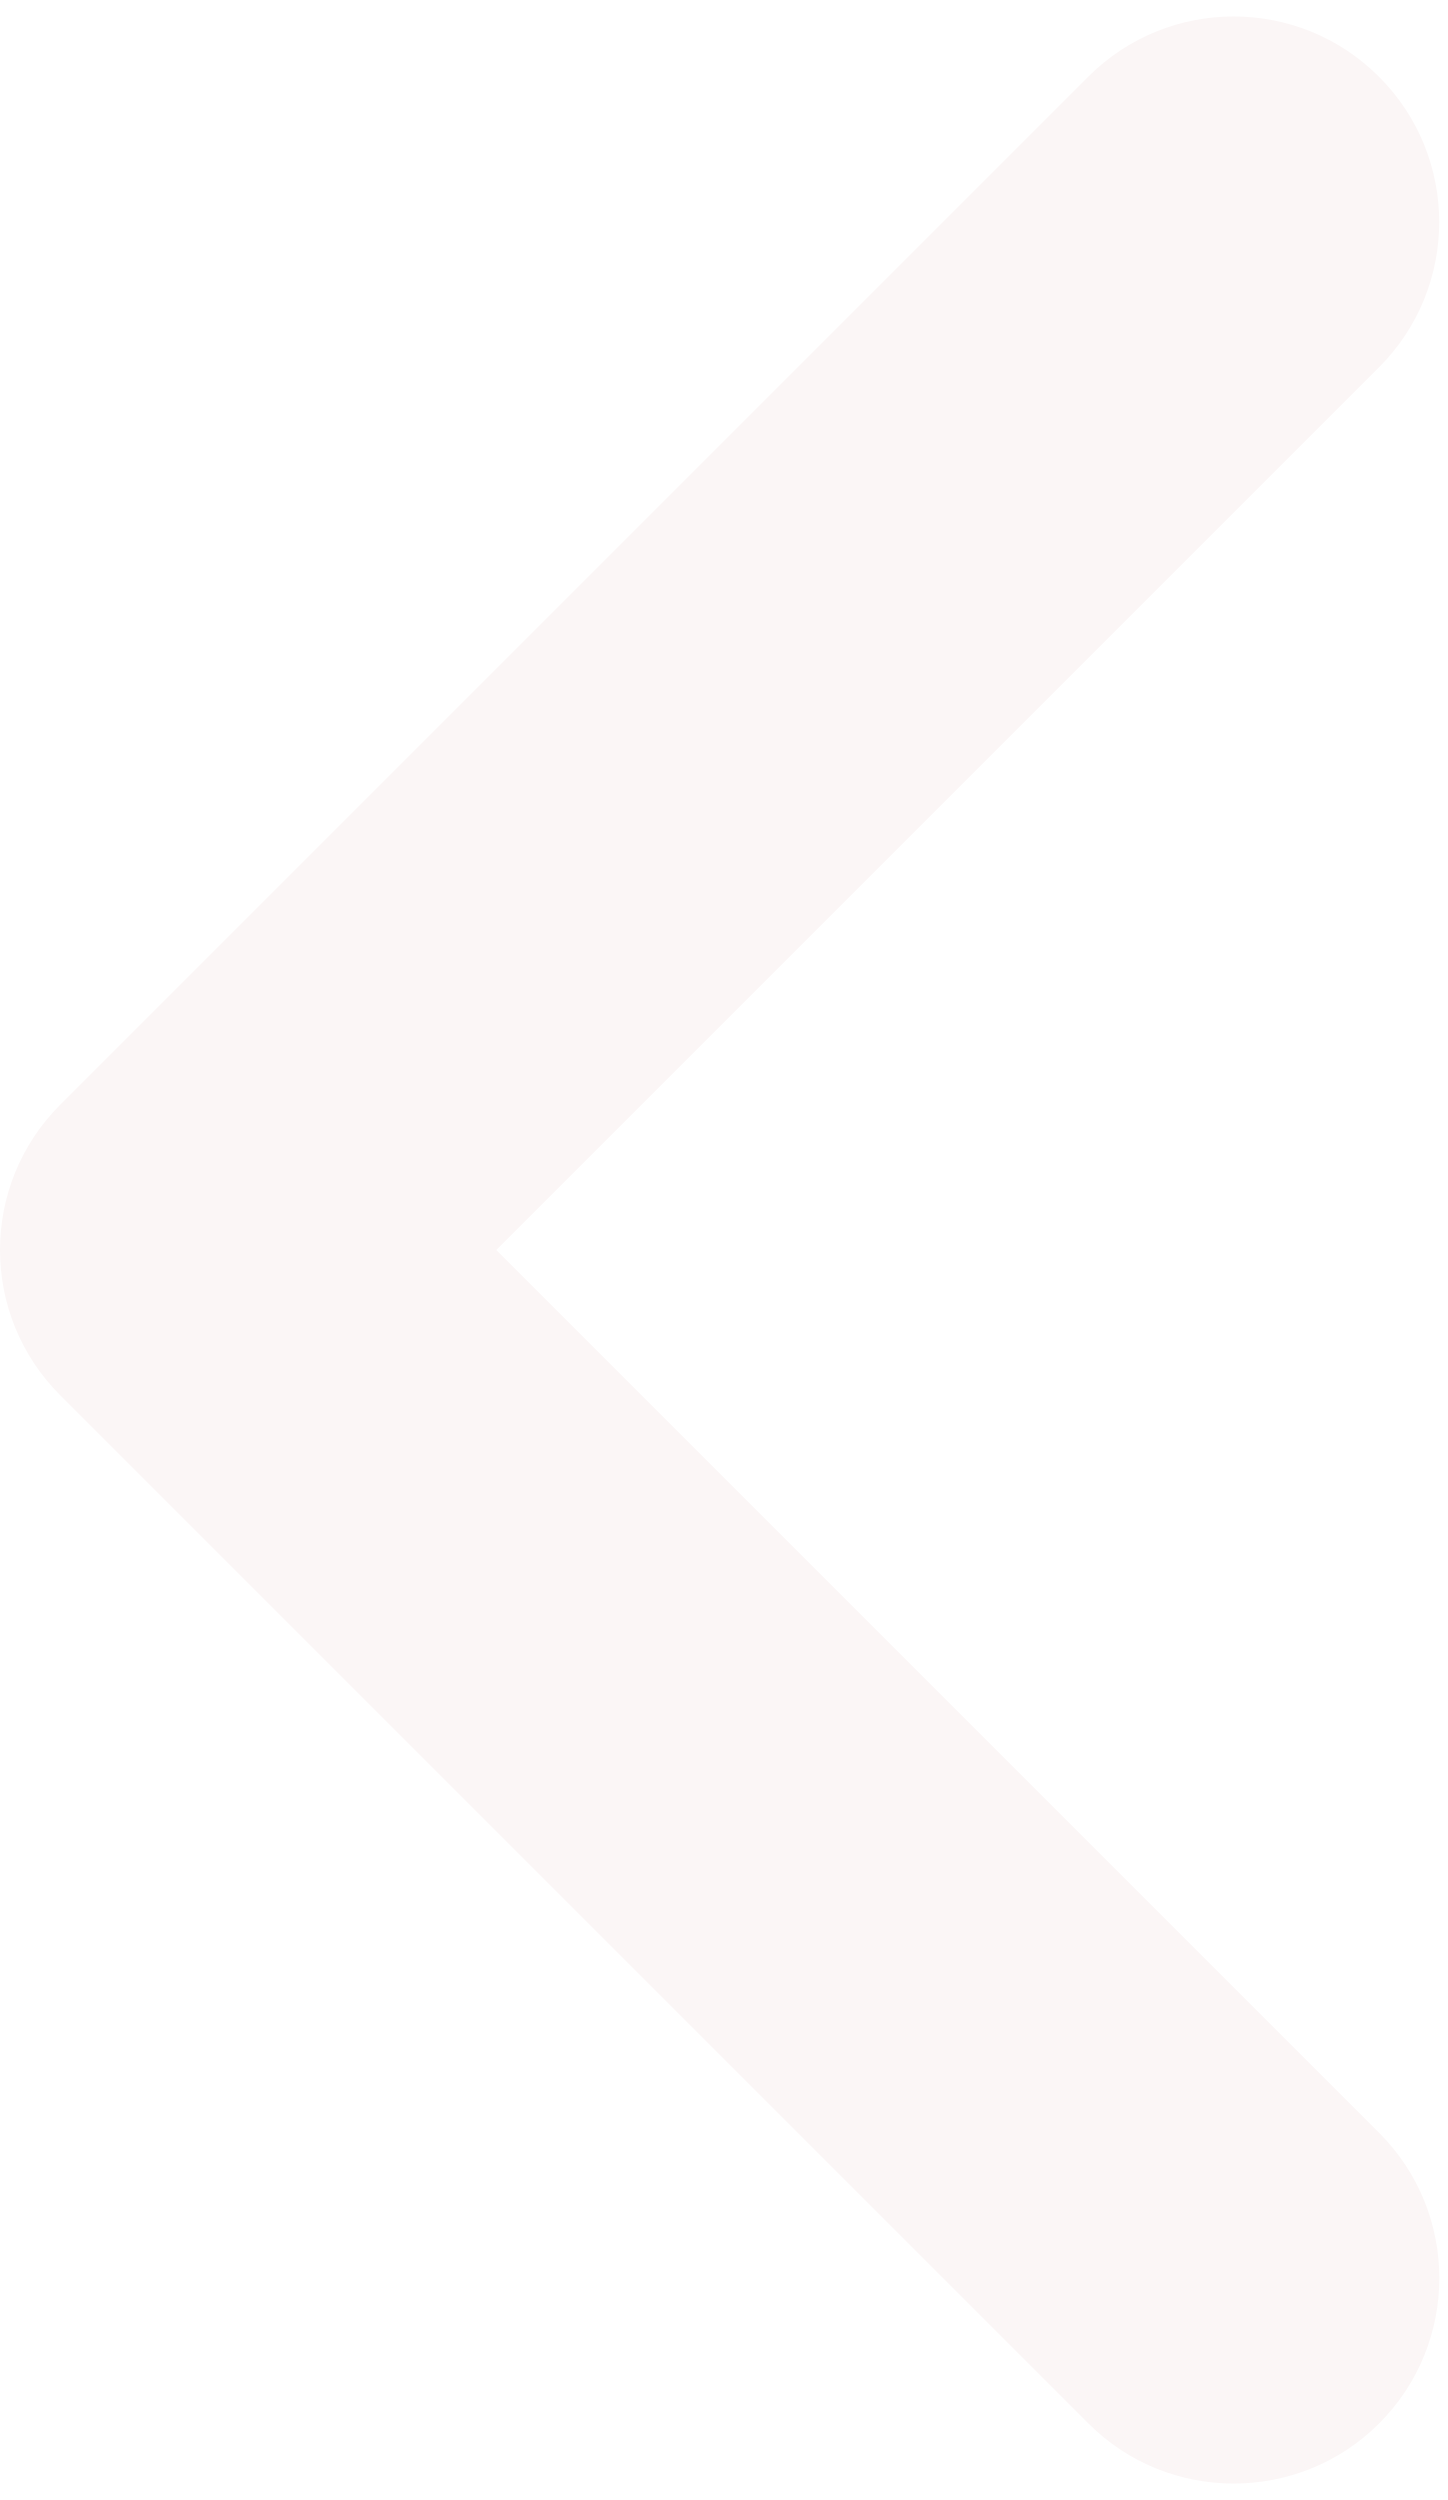
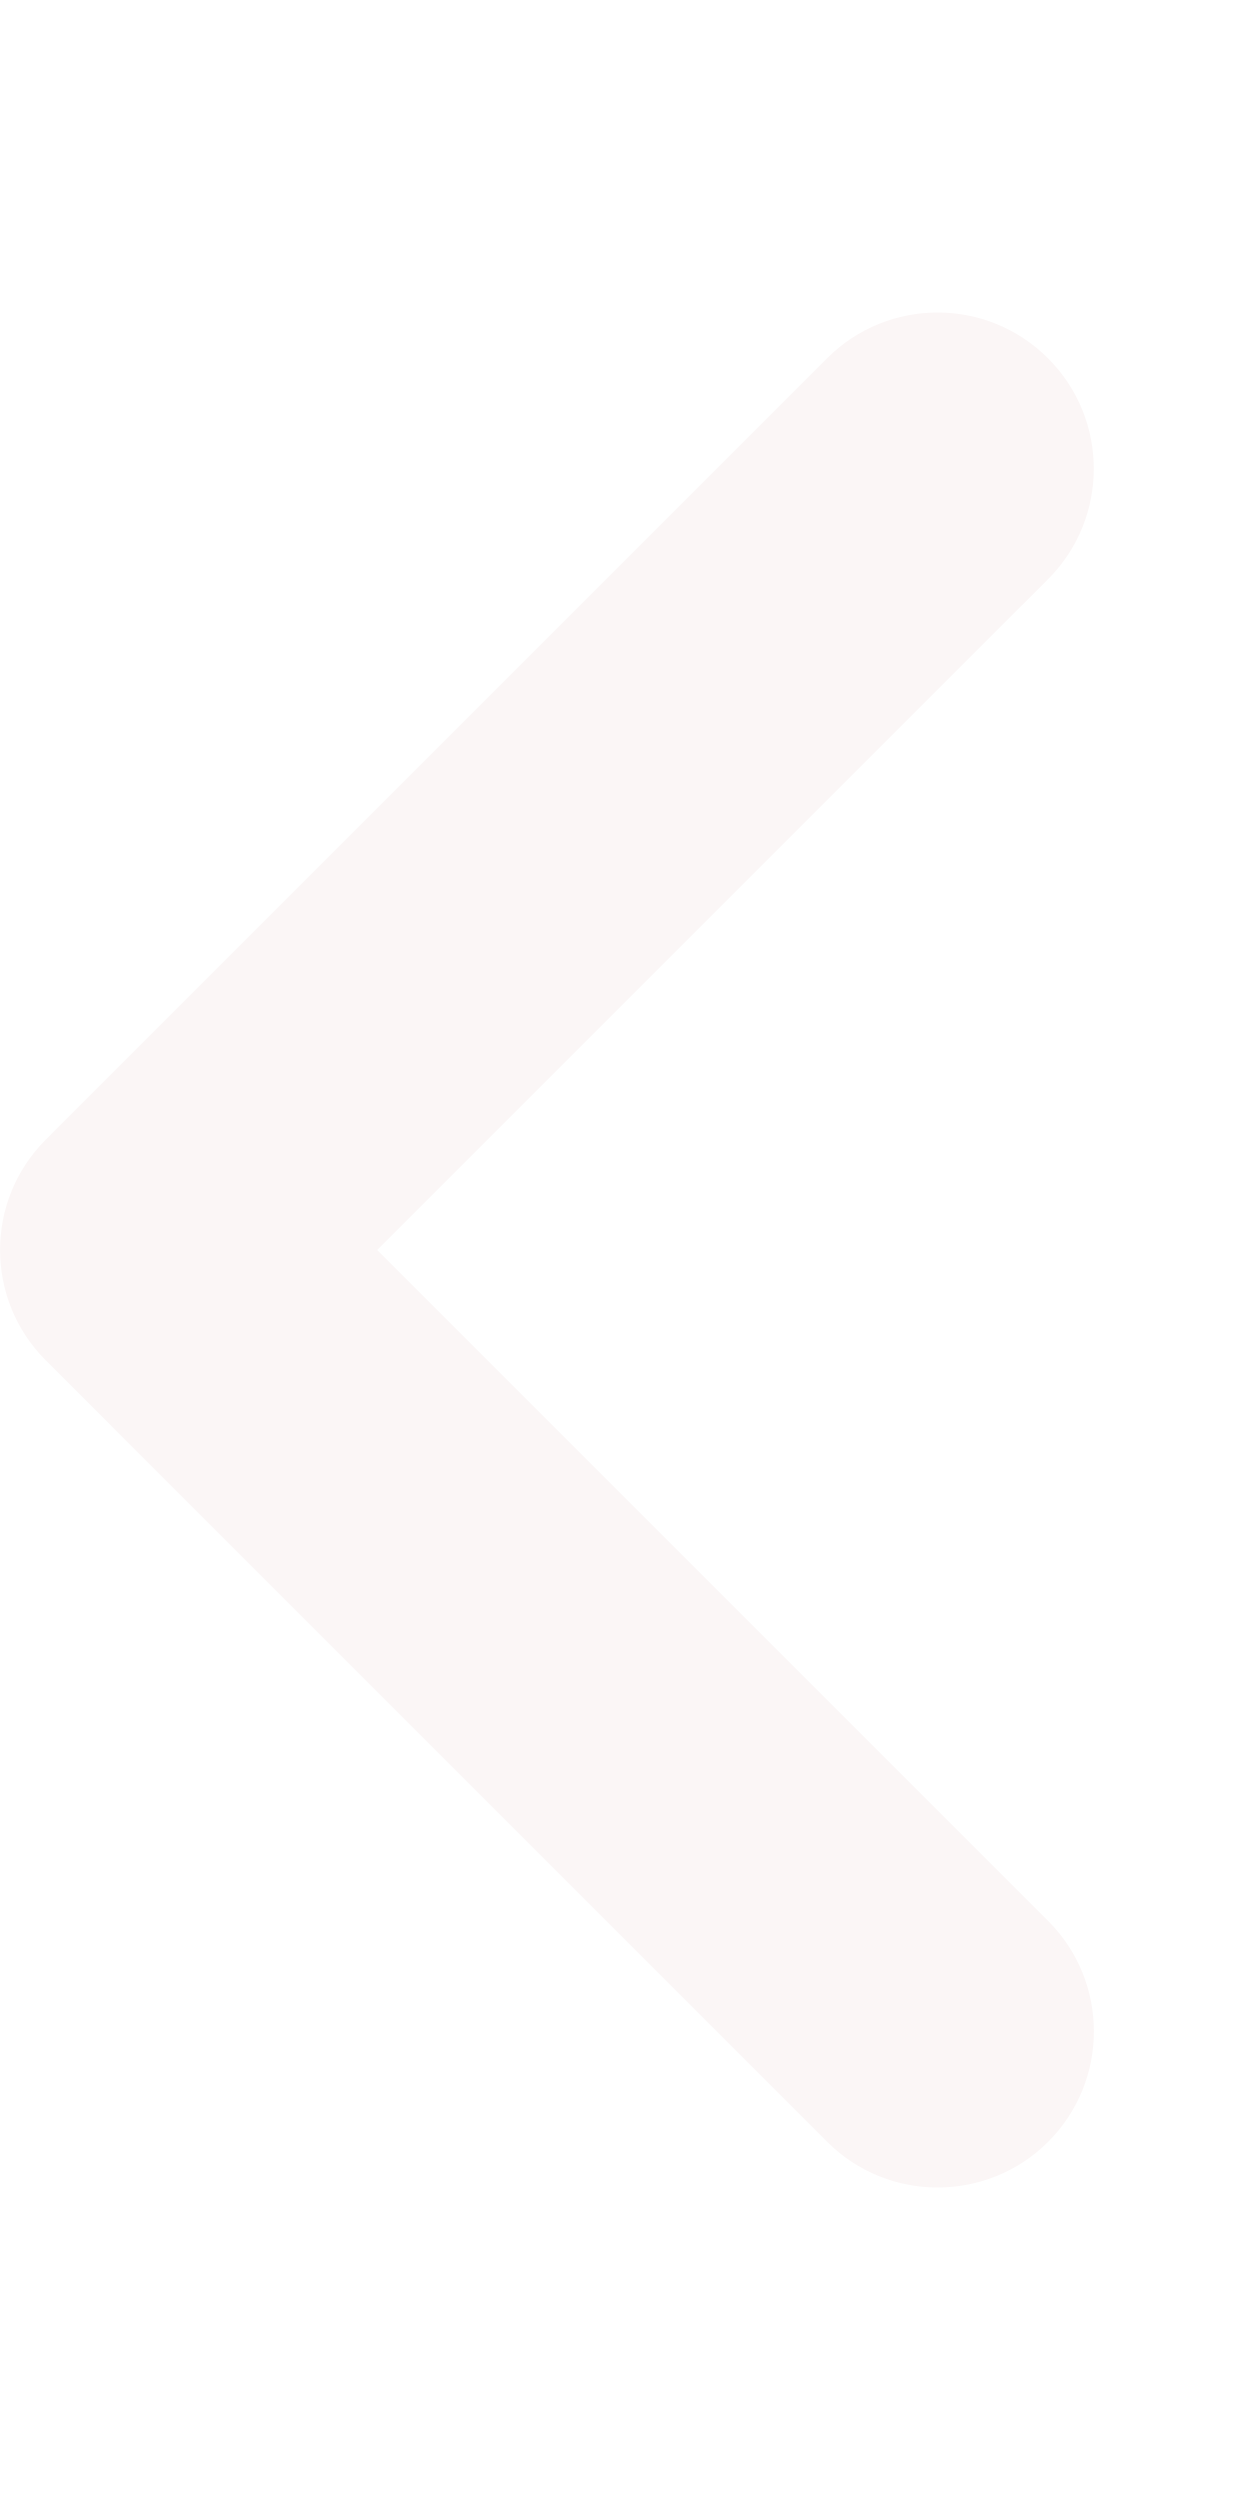
- <svg xmlns="http://www.w3.org/2000/svg" width="22" height="38" viewBox="0 0 22 38" fill="none">
-   <path d="M18.75 37.75C17.95 37.75 17.15 37.445 16.541 36.834L0.916 21.209C-0.305 19.989 -0.305 18.011 0.916 16.791L16.541 1.166C17.762 -0.055 19.739 -0.055 20.96 1.166C22.181 2.386 22.181 4.364 20.96 5.584L7.544 19L20.962 32.418C22.183 33.639 22.183 35.616 20.962 36.837C20.352 37.447 19.551 37.75 18.75 37.75Z" fill="#FBF6F6" />
+ <svg xmlns="http://www.w3.org/2000/svg" width="25" height="50" viewBox="0 0 25 50" fill="none">
+   <path d="M18.75 43.75C17.951 43.75 17.151 43.445 16.541 42.834L0.917 27.209C-0.304 25.989 -0.304 24.011 0.917 22.791L16.541 7.166C17.762 5.945 19.74 5.945 20.96 7.166C22.181 8.386 22.181 10.364 20.96 11.585L7.544 25L20.962 38.418C22.183 39.639 22.183 41.616 20.962 42.837C20.352 43.447 19.551 43.75 18.75 43.75Z" fill="#FBF6F6" />
</svg>
